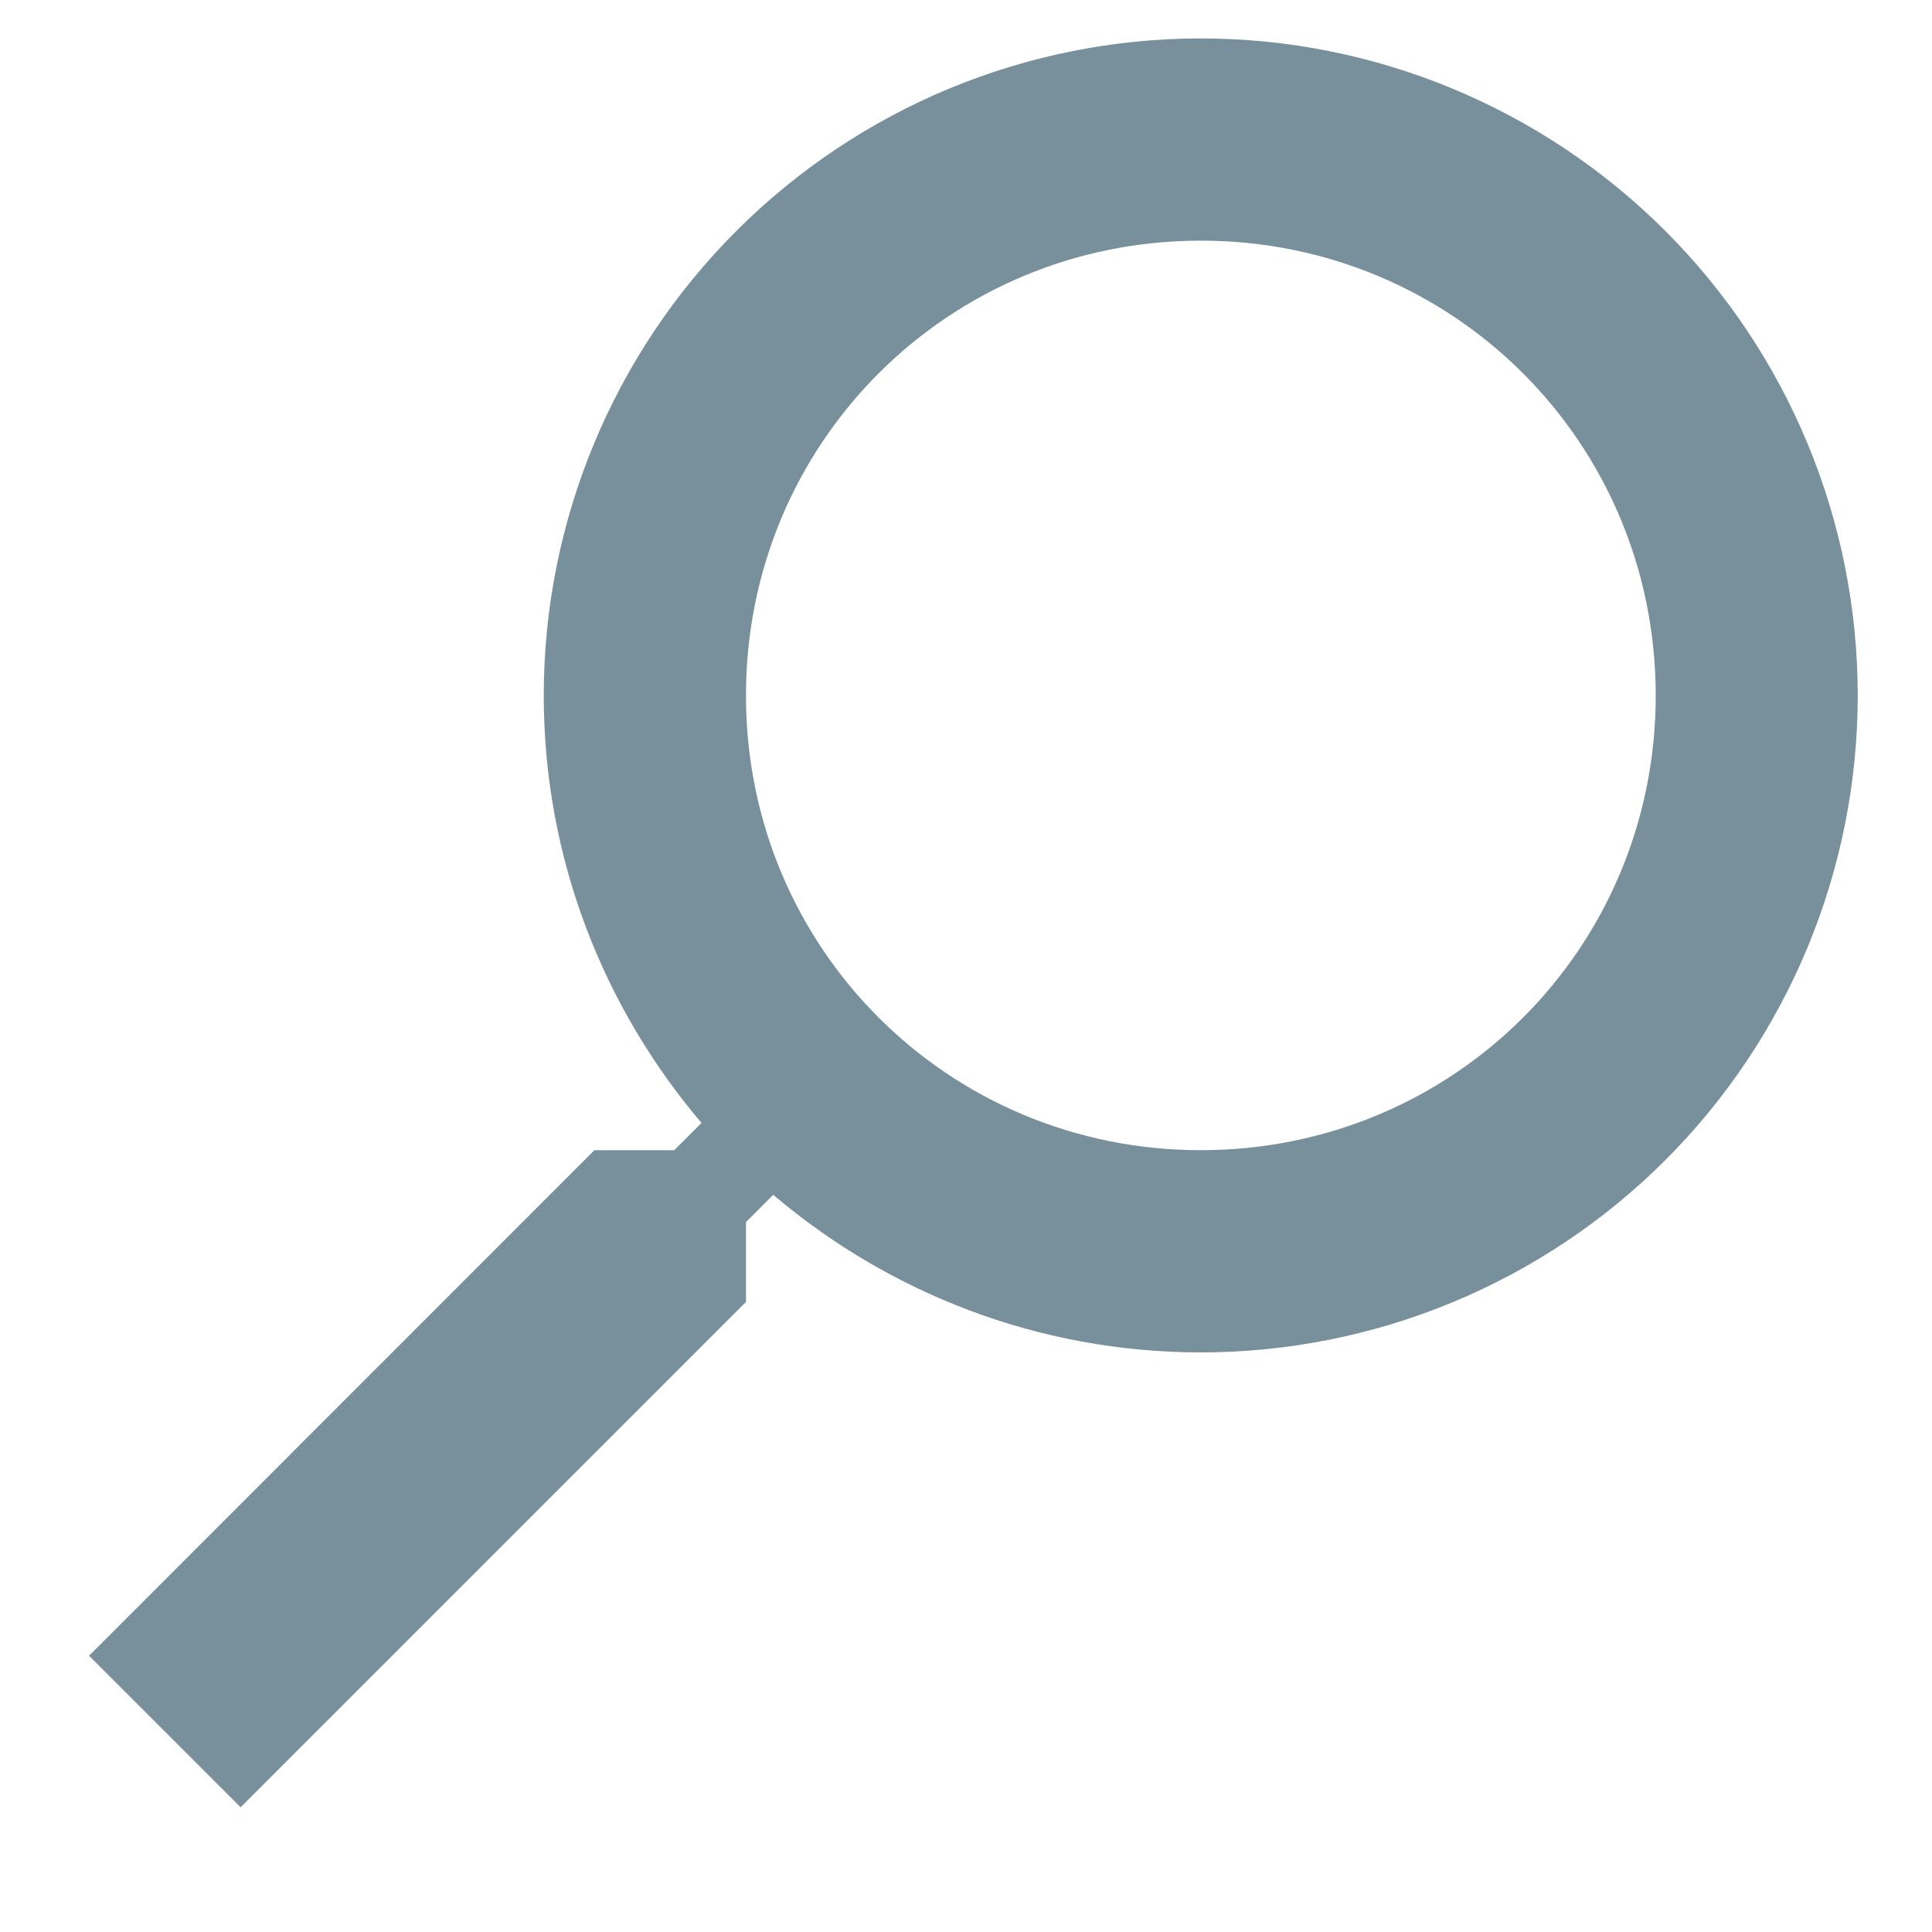
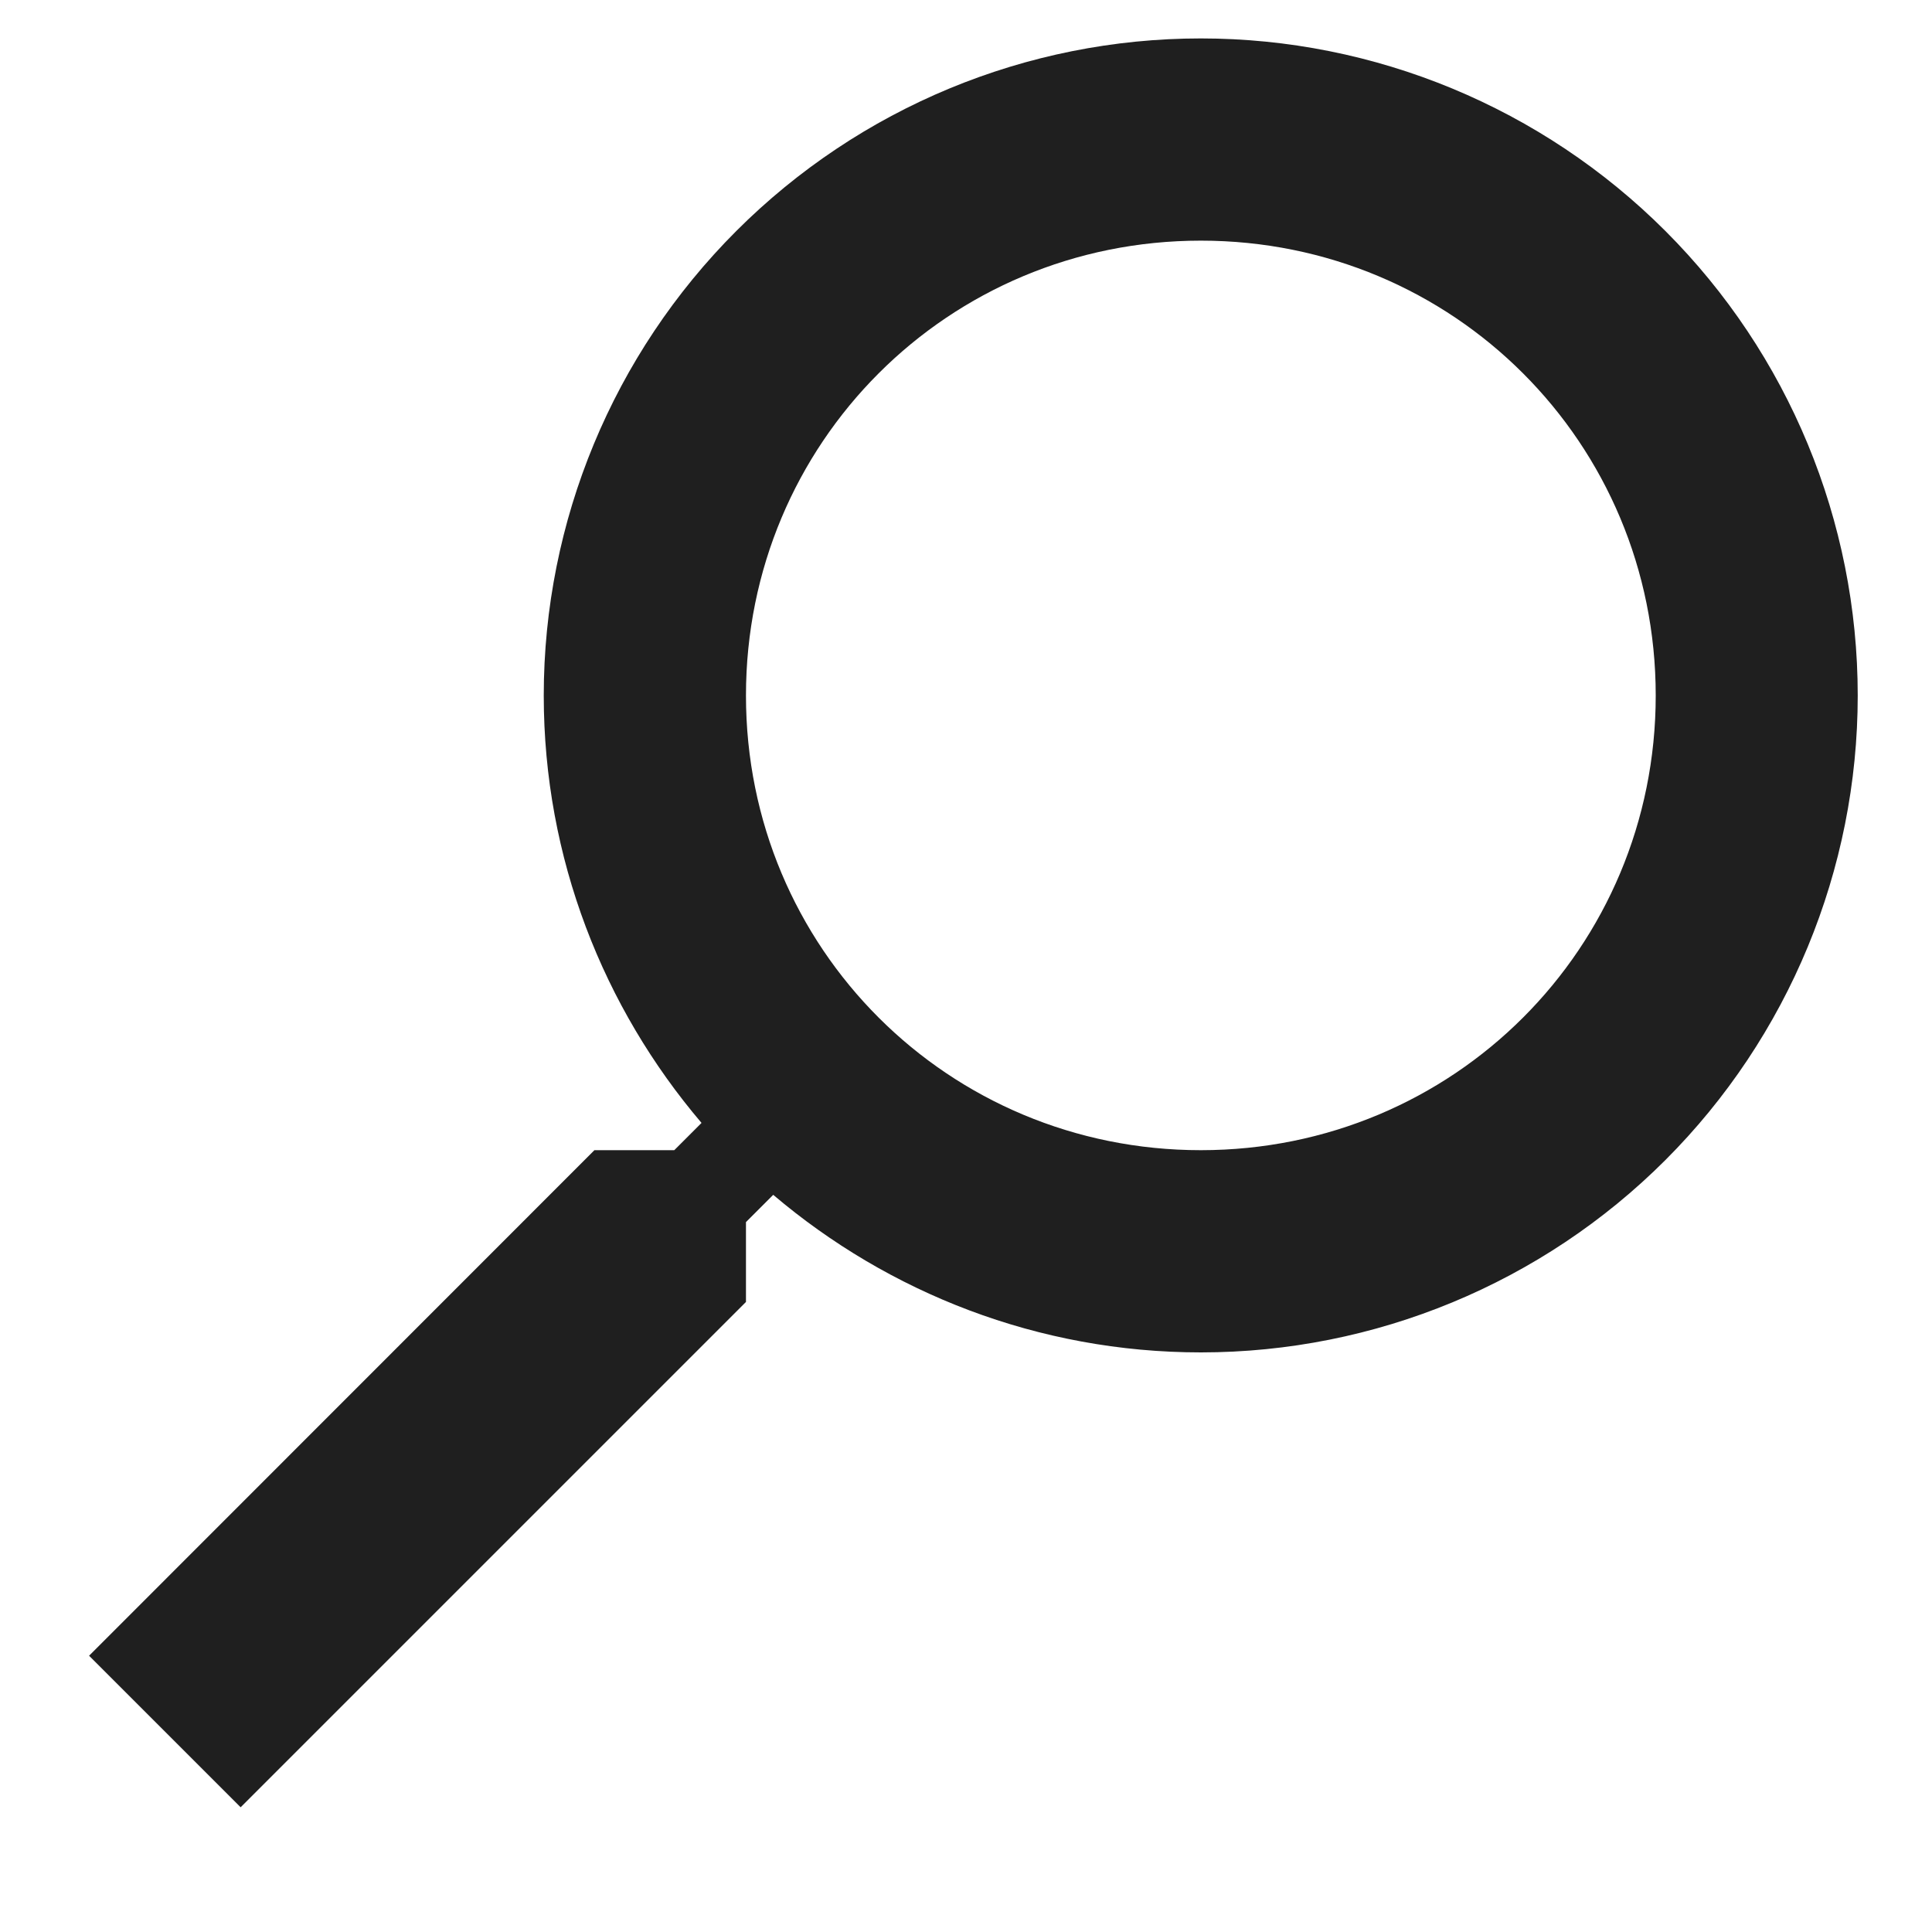
<svg xmlns="http://www.w3.org/2000/svg" width="9" height="9" viewBox="0 0 9 9" fill="none">
-   <path d="M5.594 0.179C4.782 0.179 4.004 0.502 3.43 1.076C2.856 1.65 2.533 2.428 2.533 3.24C2.533 3.998 2.811 4.694 3.268 5.231L3.141 5.358H2.769L0.415 7.713L1.121 8.419L3.475 6.065V5.693L3.602 5.566C4.139 6.022 4.836 6.3 5.594 6.3C6.405 6.3 7.184 5.978 7.758 5.404C8.332 4.83 8.654 4.051 8.654 3.24C8.654 2.428 8.332 1.65 7.758 1.076C7.184 0.502 6.405 0.179 5.594 0.179ZM5.594 1.121C6.771 1.121 7.713 2.063 7.713 3.24C7.713 4.417 6.771 5.358 5.594 5.358C4.417 5.358 3.475 4.417 3.475 3.24C3.475 2.063 4.417 1.121 5.594 1.121Z" fill="#78909C" />
+   <path d="M5.594 0.179C4.782 0.179 4.004 0.502 3.43 1.076C2.856 1.65 2.533 2.428 2.533 3.24C2.533 3.998 2.811 4.694 3.268 5.231L3.141 5.358H2.769L0.415 7.713L1.121 8.419L3.475 6.065V5.693L3.602 5.566C4.139 6.022 4.836 6.3 5.594 6.3C6.405 6.3 7.184 5.978 7.758 5.404C8.332 4.83 8.654 4.051 8.654 3.24C8.654 2.428 8.332 1.65 7.758 1.076C7.184 0.502 6.405 0.179 5.594 0.179ZM5.594 1.121C6.771 1.121 7.713 2.063 7.713 3.24C7.713 4.417 6.771 5.358 5.594 5.358C4.417 5.358 3.475 4.417 3.475 3.24C3.475 2.063 4.417 1.121 5.594 1.121Z" fill="#1f1f1f" />
</svg>
